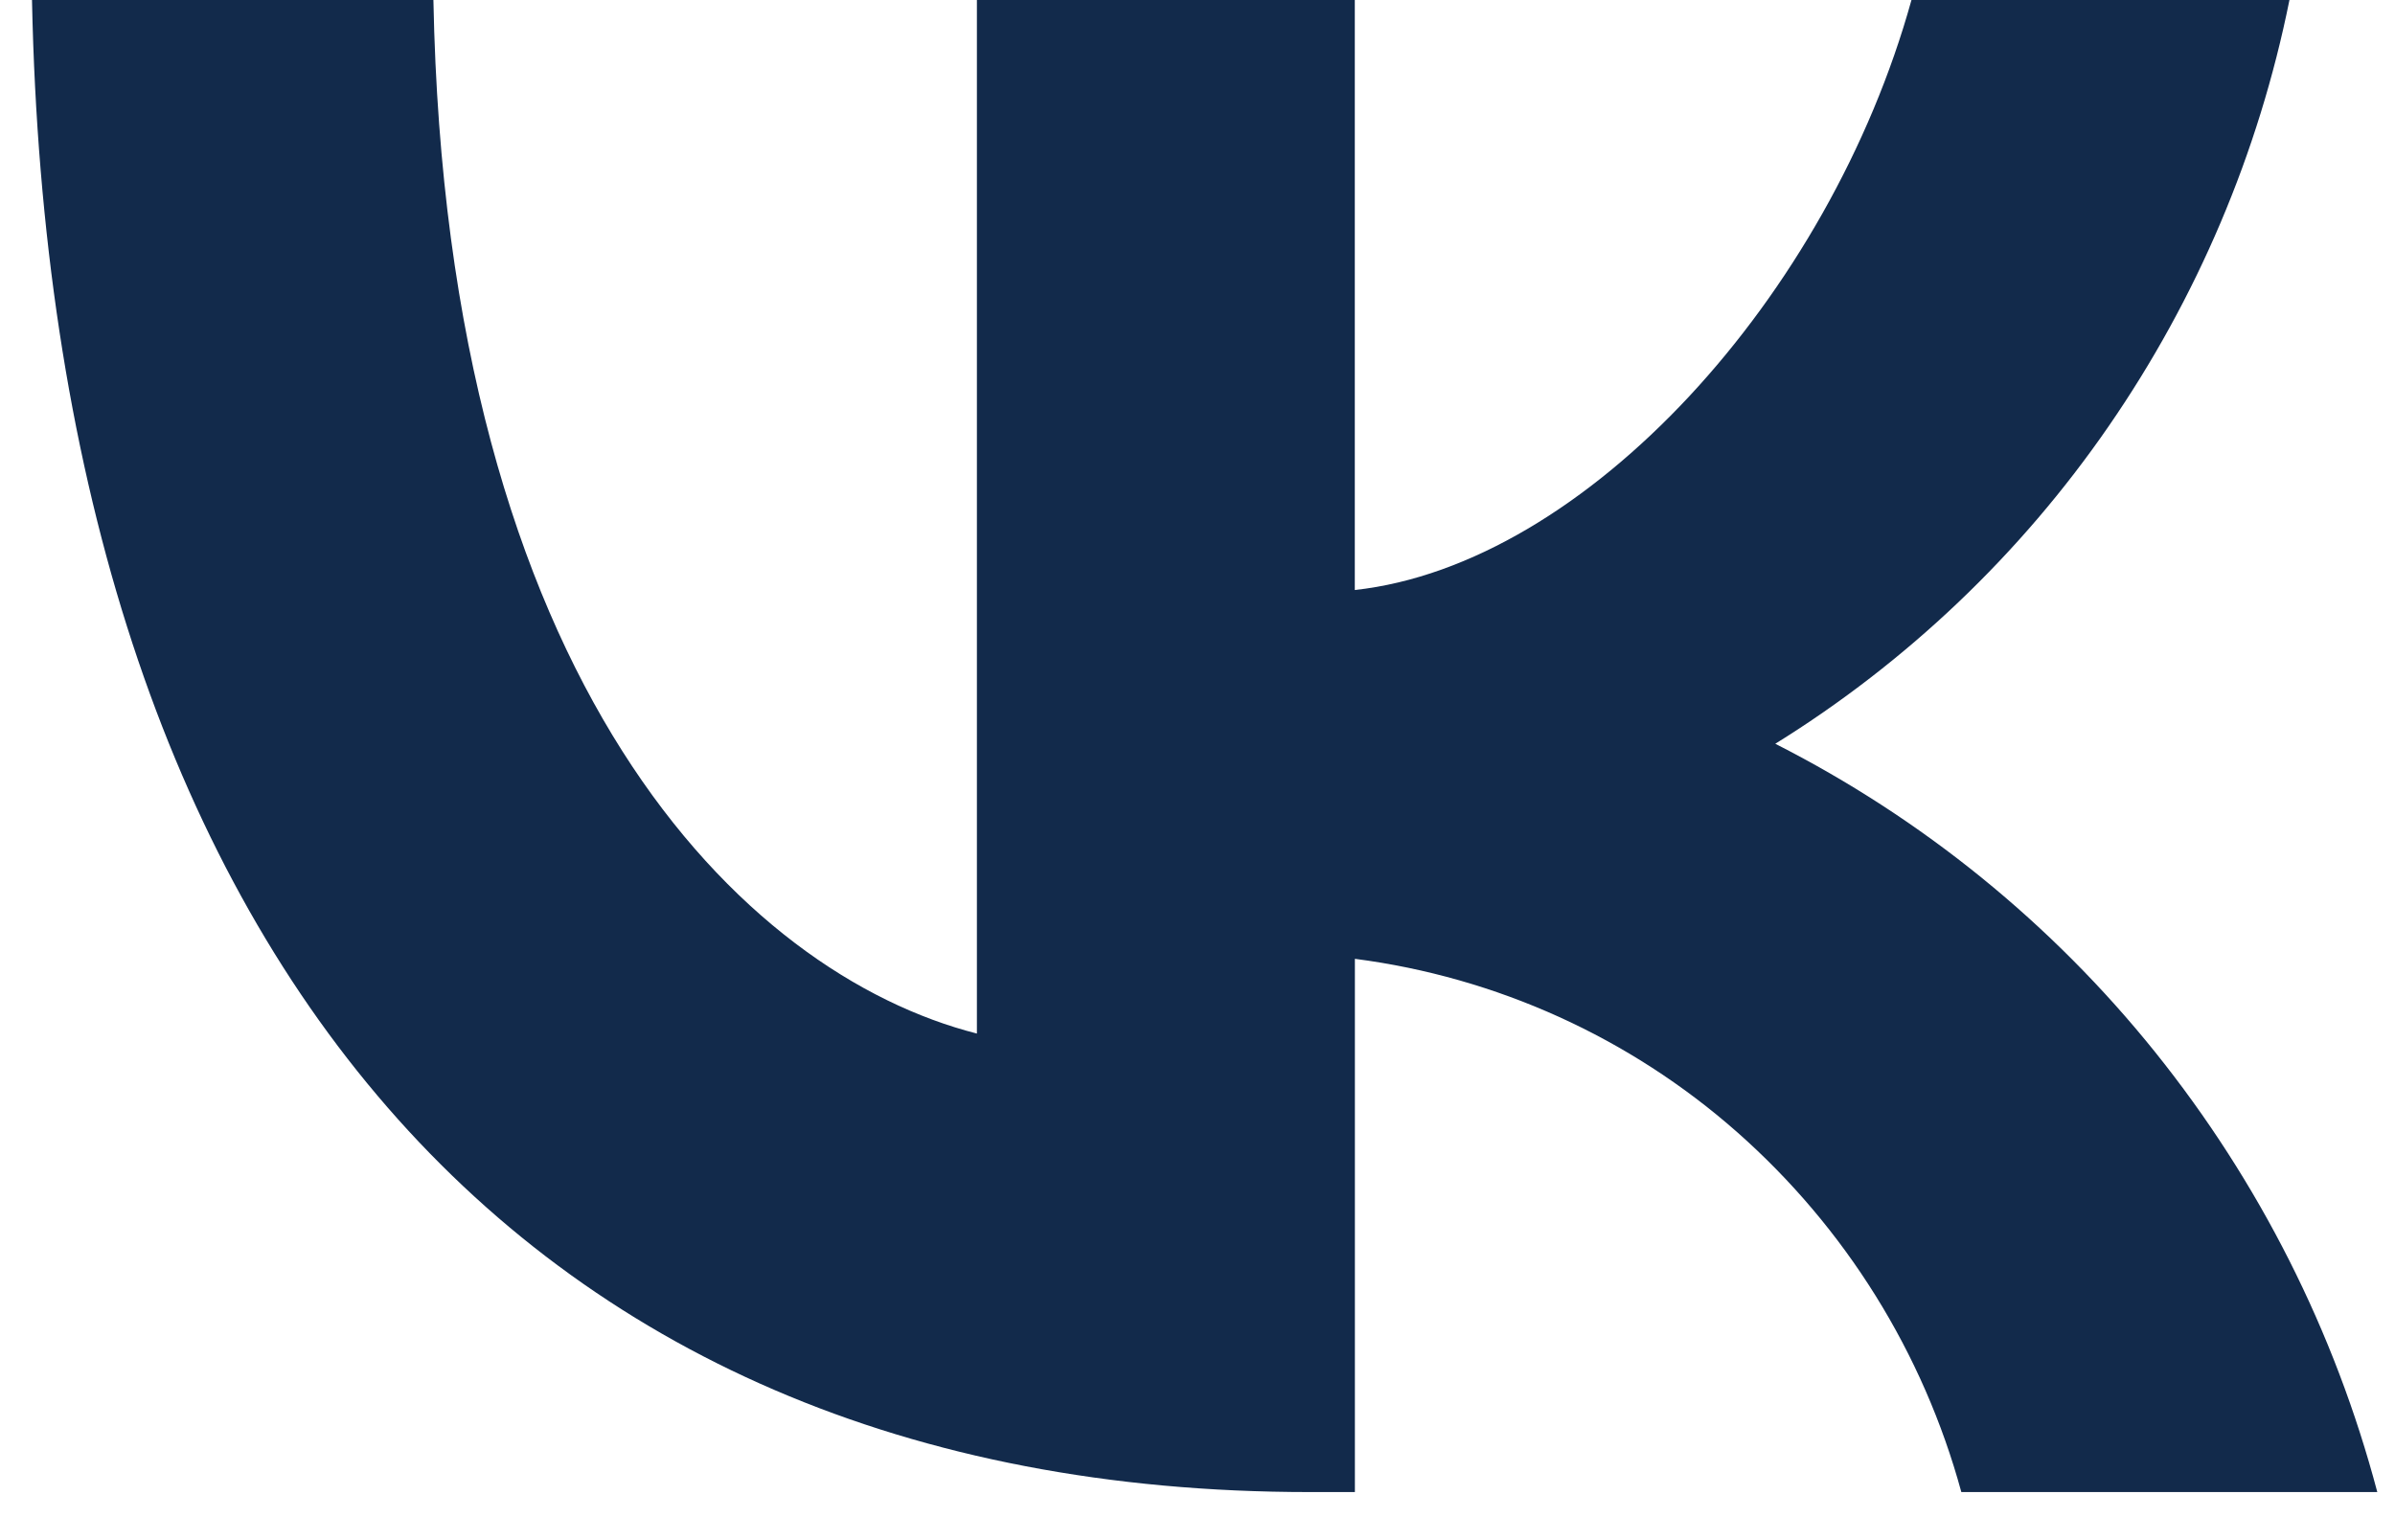
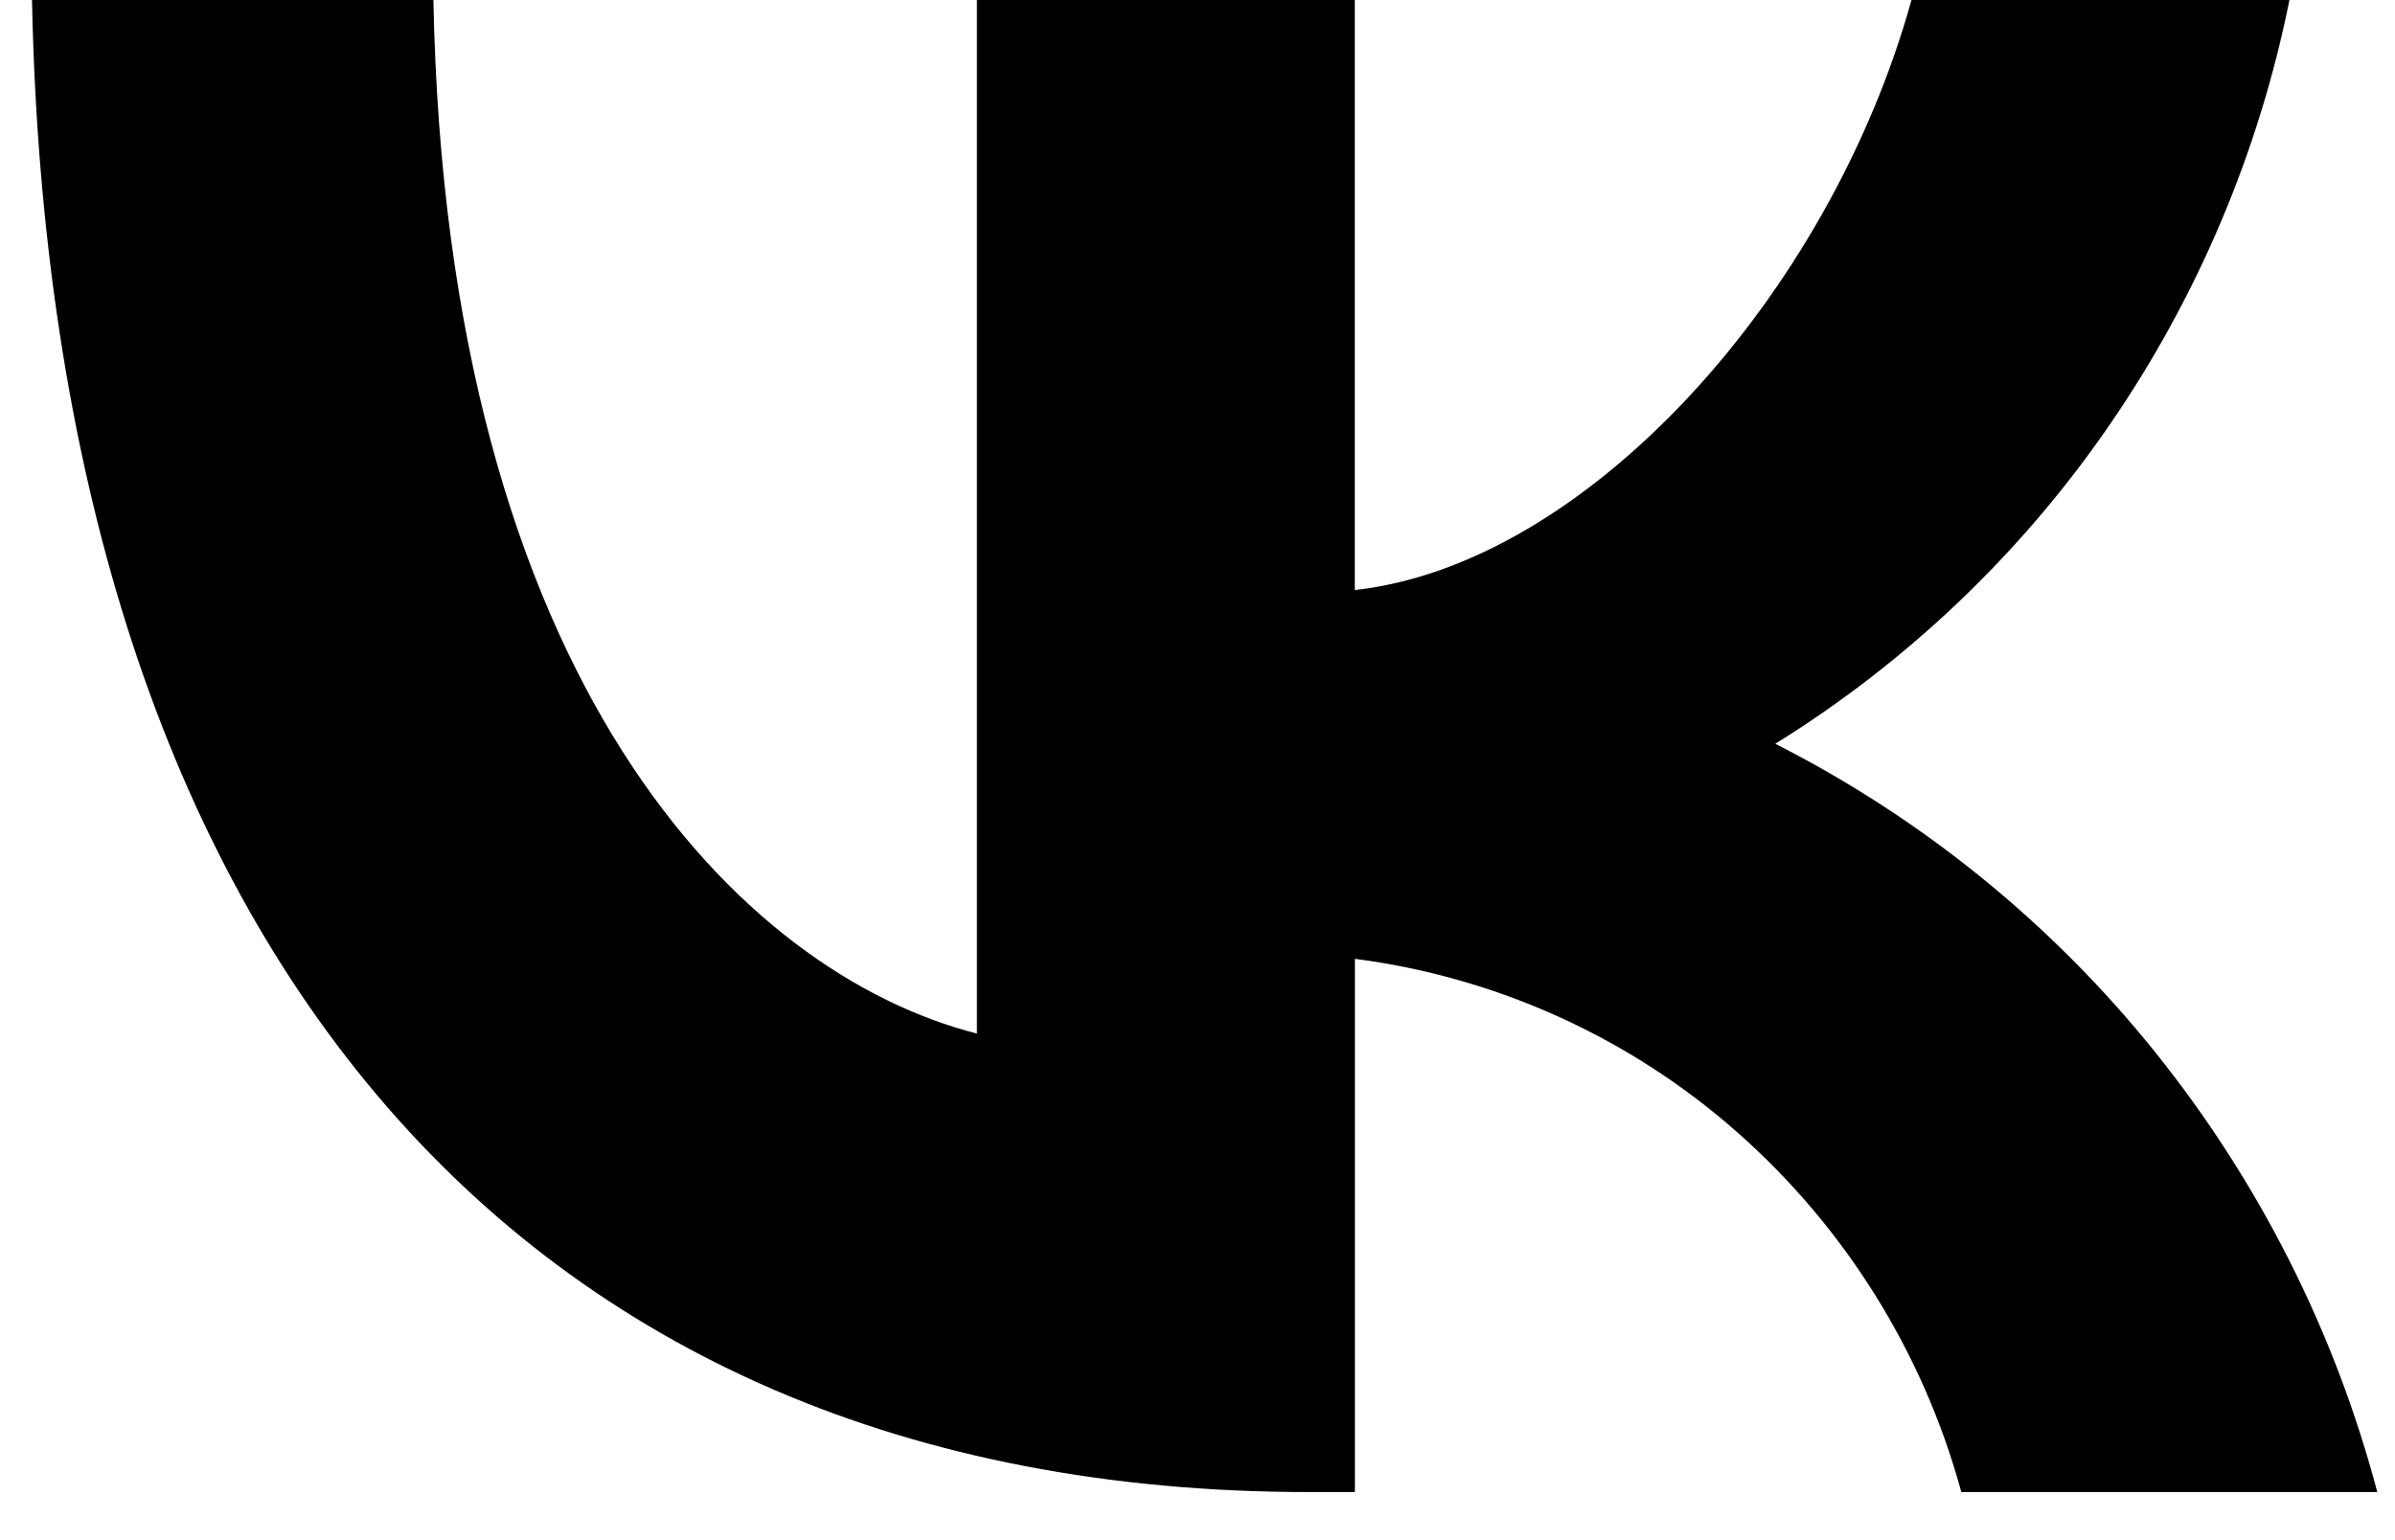
<svg xmlns="http://www.w3.org/2000/svg" width="28" height="18" fill="none">
-   <path d="M15.31 17.449C5.94 17.449.597 10.899.374 0h4.693c.154 8 3.613 11.388 6.354 12.087V0h4.418v6.9c2.706-.298 5.55-3.442 6.508-6.9h4.419a13.447 13.447 0 01-2.116 4.988 13.157 13.157 0 01-3.895 3.71 13.578 13.578 0 014.44 3.605 13.899 13.899 0 012.598 5.146H22.93a8.65 8.65 0 00-2.622-4.21 8.383 8.383 0 00-4.468-2.026v6.236h-.53z" fill="#122A4B" />
+   <path d="M15.31 17.449C5.94 17.449.597 10.899.374 0h4.693c.154 8 3.613 11.388 6.354 12.087V0h4.418v6.9c2.706-.298 5.55-3.442 6.508-6.9h4.419a13.447 13.447 0 01-2.116 4.988 13.157 13.157 0 01-3.895 3.71 13.578 13.578 0 014.44 3.605 13.899 13.899 0 012.598 5.146H22.93a8.65 8.65 0 00-2.622-4.21 8.383 8.383 0 00-4.468-2.026v6.236h-.53z" fill="currentColor" />
</svg>
